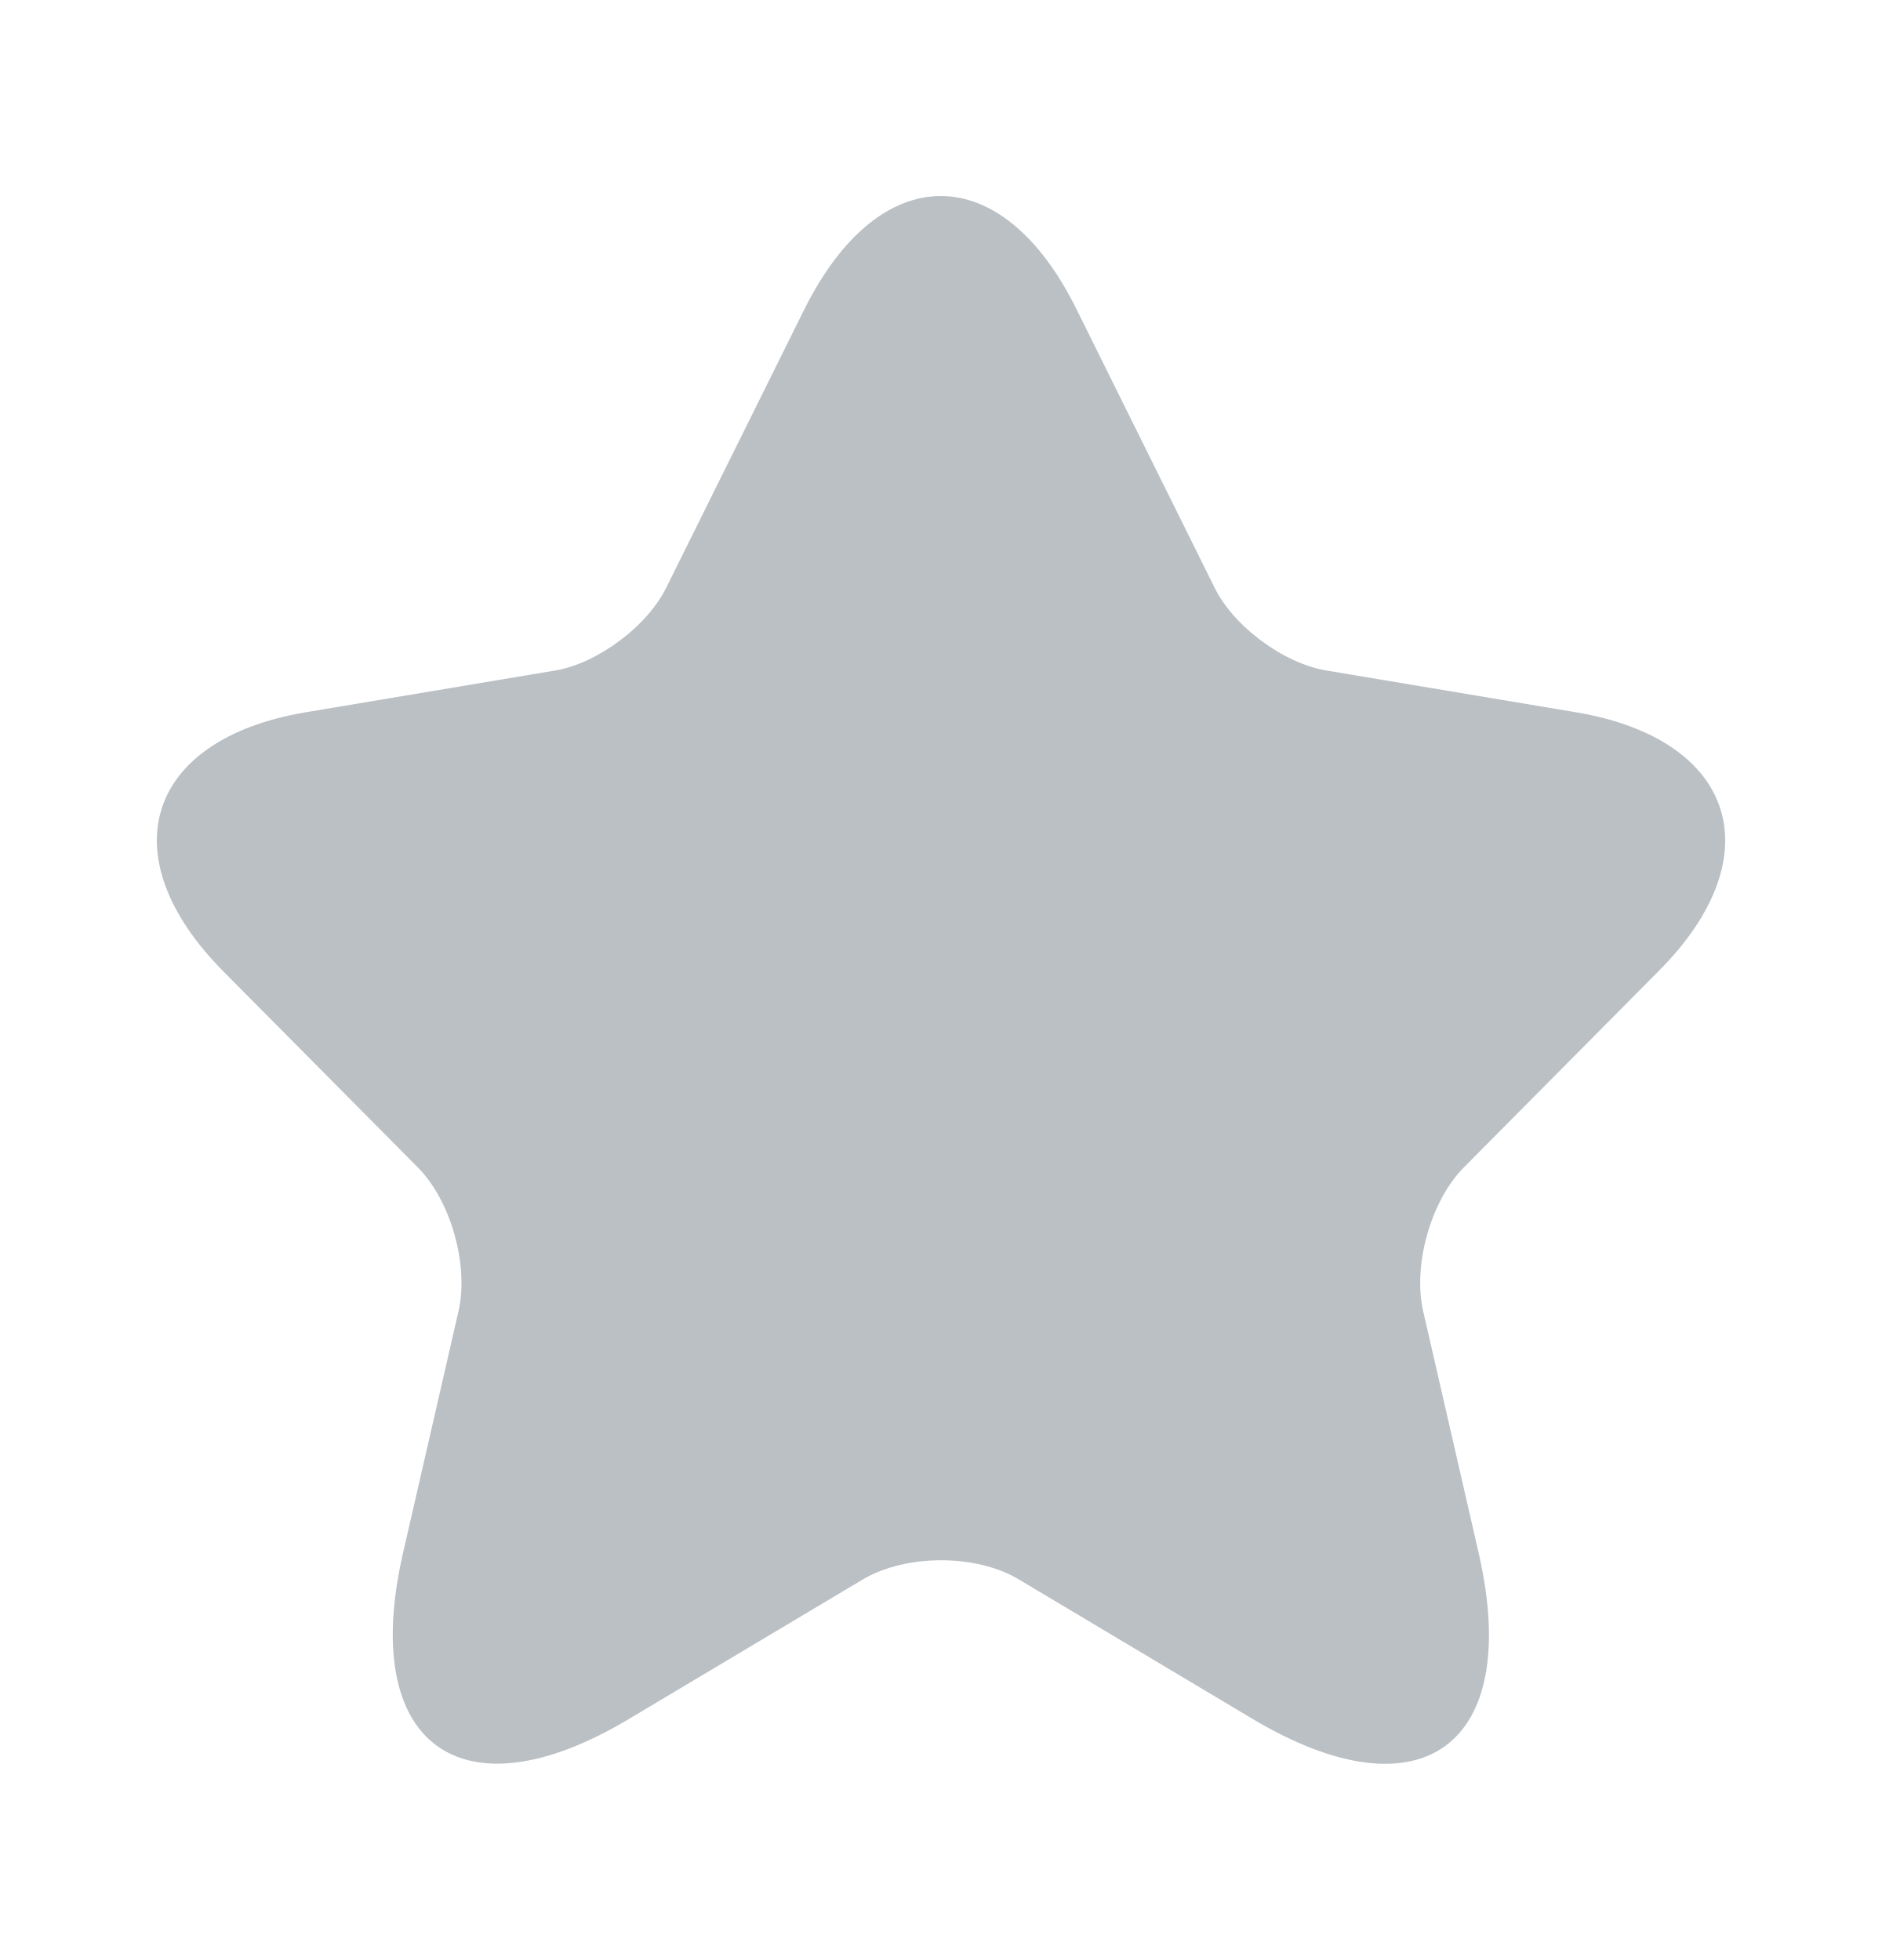
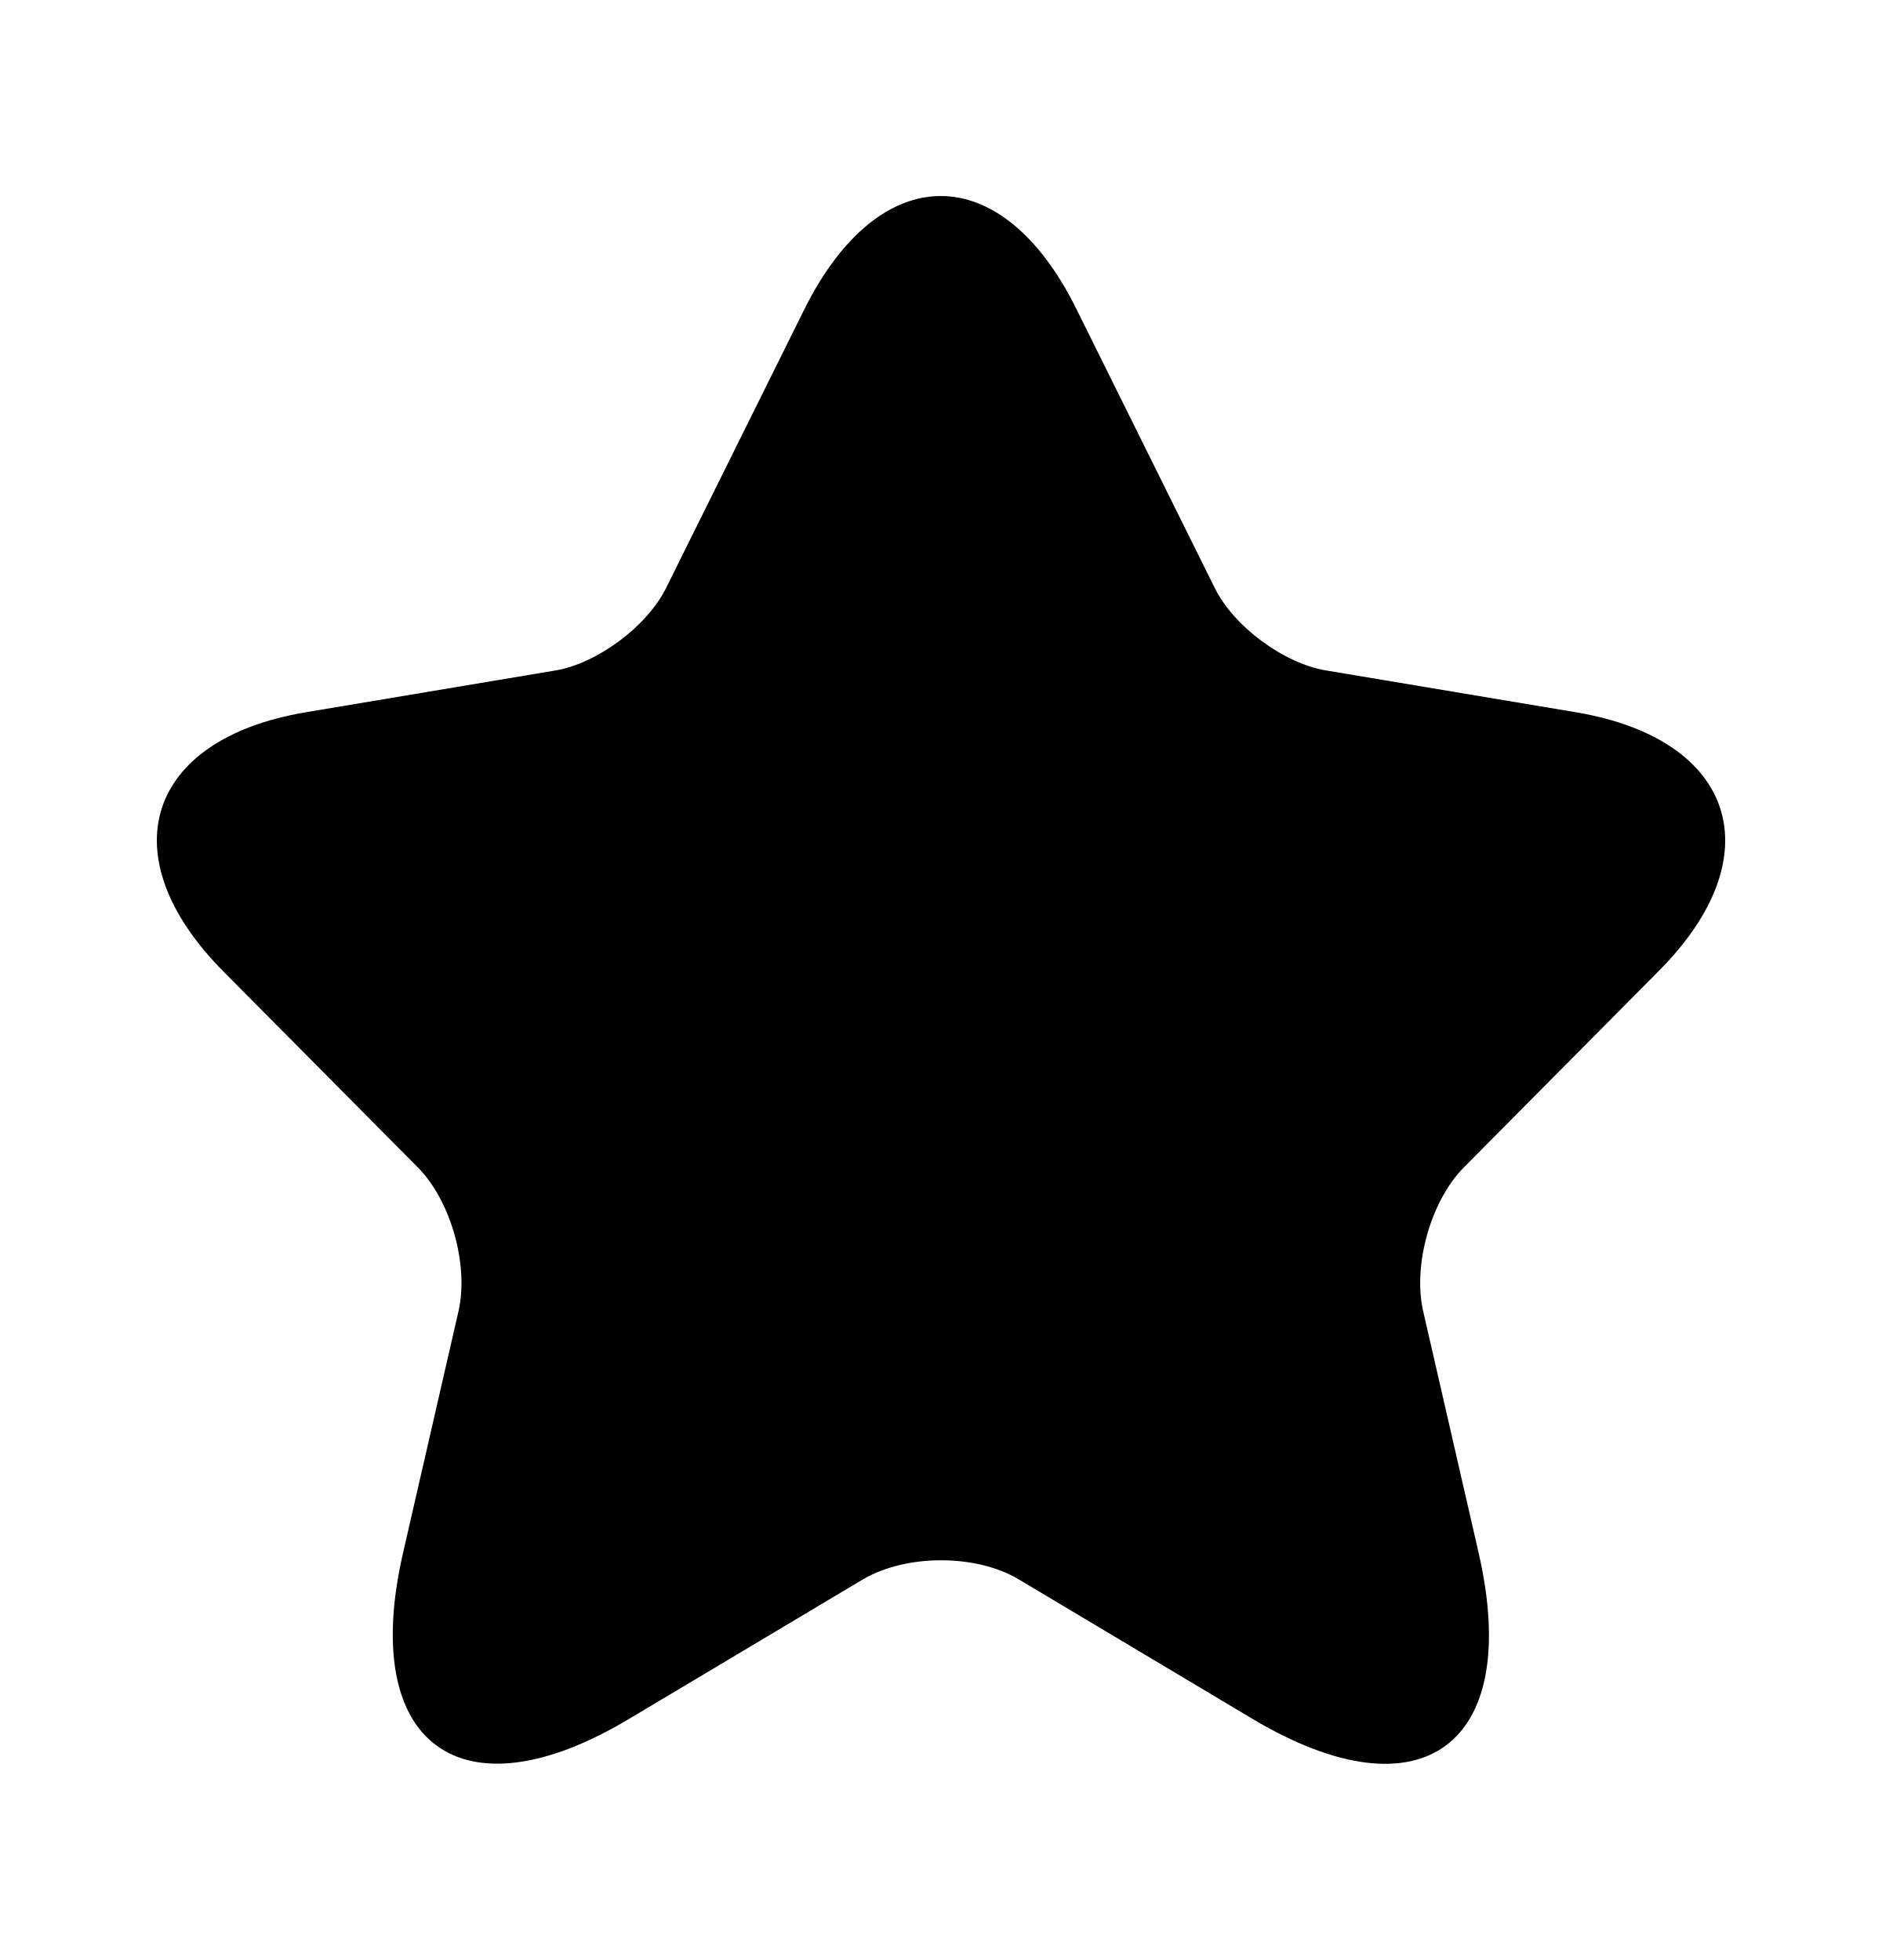
- <svg xmlns="http://www.w3.org/2000/svg" width="24" height="25" viewBox="0 0 24 25" fill="none">
-   <path d="M13.728 3.944L15.487 7.492C15.727 7.986 16.367 8.46 16.907 8.551L20.097 9.085C22.137 9.428 22.617 10.92 21.147 12.391L18.667 14.891C18.247 15.315 18.017 16.131 18.147 16.716L18.857 19.811C19.417 22.26 18.127 23.208 15.977 21.927L12.988 20.143C12.448 19.821 11.558 19.821 11.008 20.143L8.018 21.927C5.878 23.208 4.579 22.25 5.139 19.811L5.849 16.716C5.978 16.131 5.749 15.315 5.329 14.891L2.849 12.391C1.389 10.92 1.859 9.428 3.899 9.085L7.088 8.551C7.618 8.46 8.258 7.986 8.498 7.492L10.258 3.944C11.218 2.019 12.778 2.019 13.728 3.944Z" fill="#BBC0C5" />
+ <svg xmlns="http://www.w3.org/2000/svg" width="24" height="25" viewBox="0 0 24 25" fill="">
+   <path d="M13.728 3.944L15.487 7.492C15.727 7.986 16.367 8.46 16.907 8.551L20.097 9.085C22.137 9.428 22.617 10.92 21.147 12.391L18.667 14.891C18.247 15.315 18.017 16.131 18.147 16.716L18.857 19.811C19.417 22.26 18.127 23.208 15.977 21.927L12.988 20.143C12.448 19.821 11.558 19.821 11.008 20.143L8.018 21.927C5.878 23.208 4.579 22.25 5.139 19.811L5.849 16.716C5.978 16.131 5.749 15.315 5.329 14.891L2.849 12.391C1.389 10.92 1.859 9.428 3.899 9.085L7.088 8.551C7.618 8.46 8.258 7.986 8.498 7.492L10.258 3.944C11.218 2.019 12.778 2.019 13.728 3.944Z" />
</svg>
